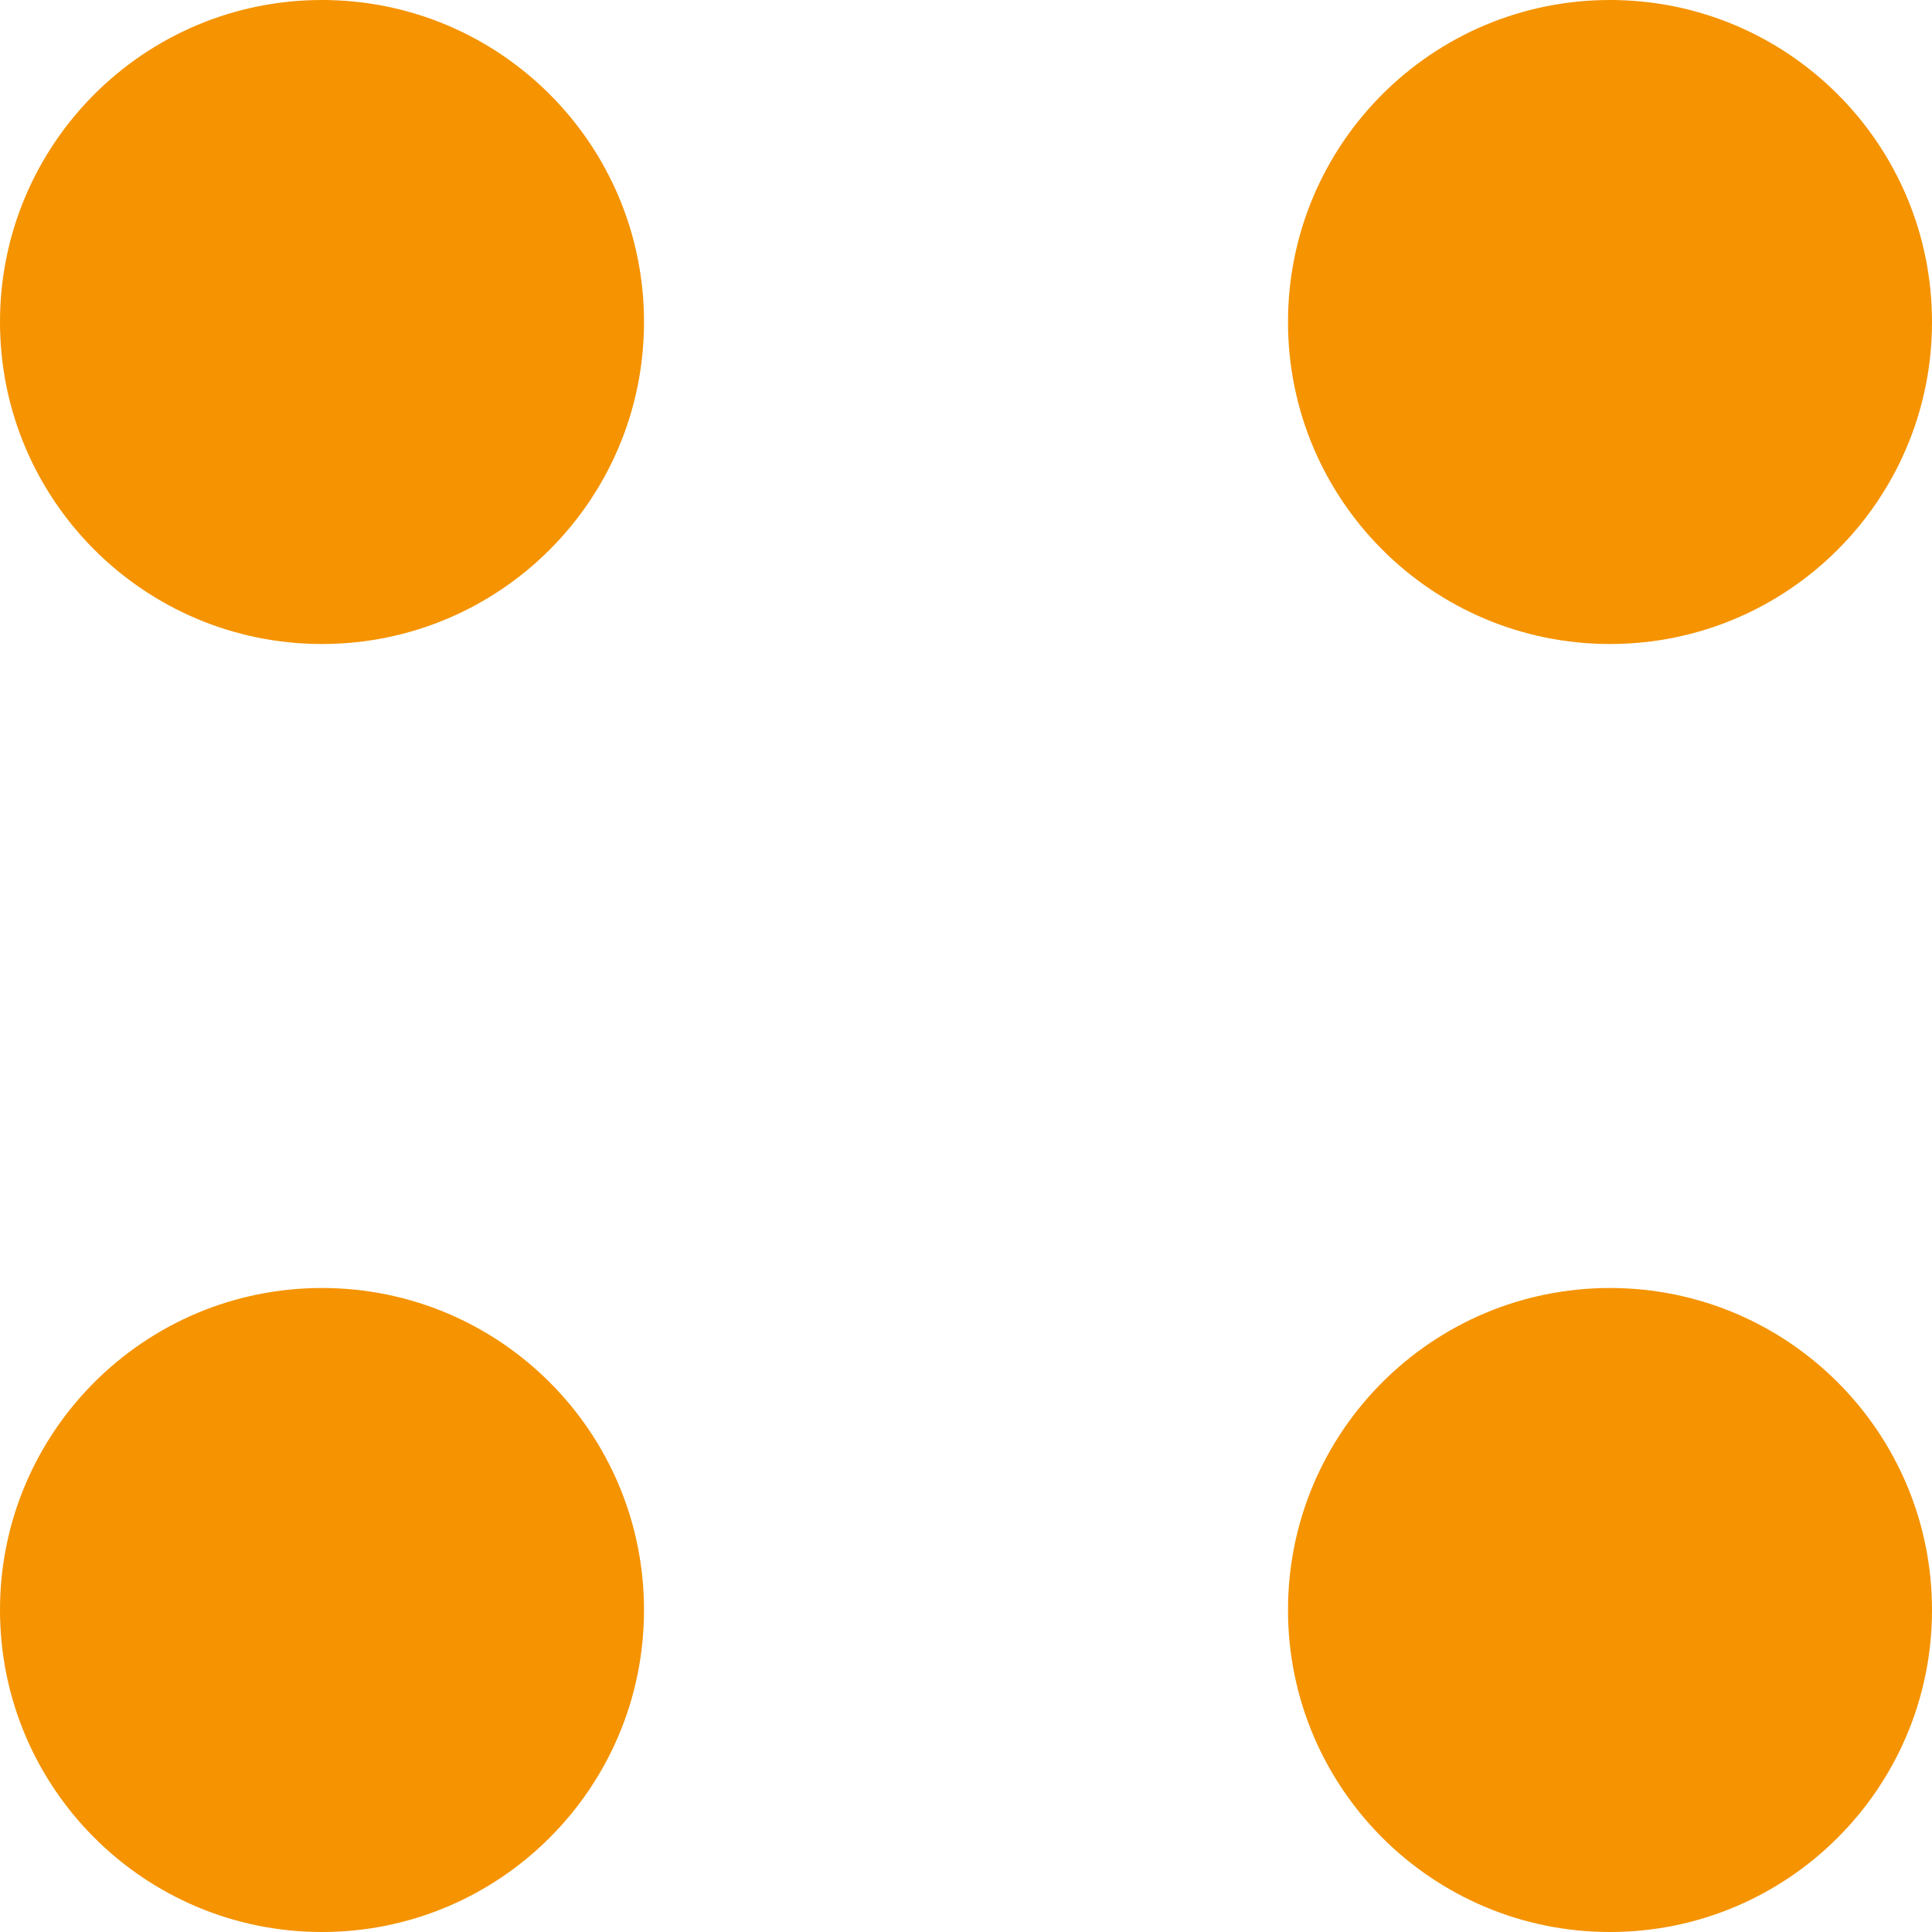
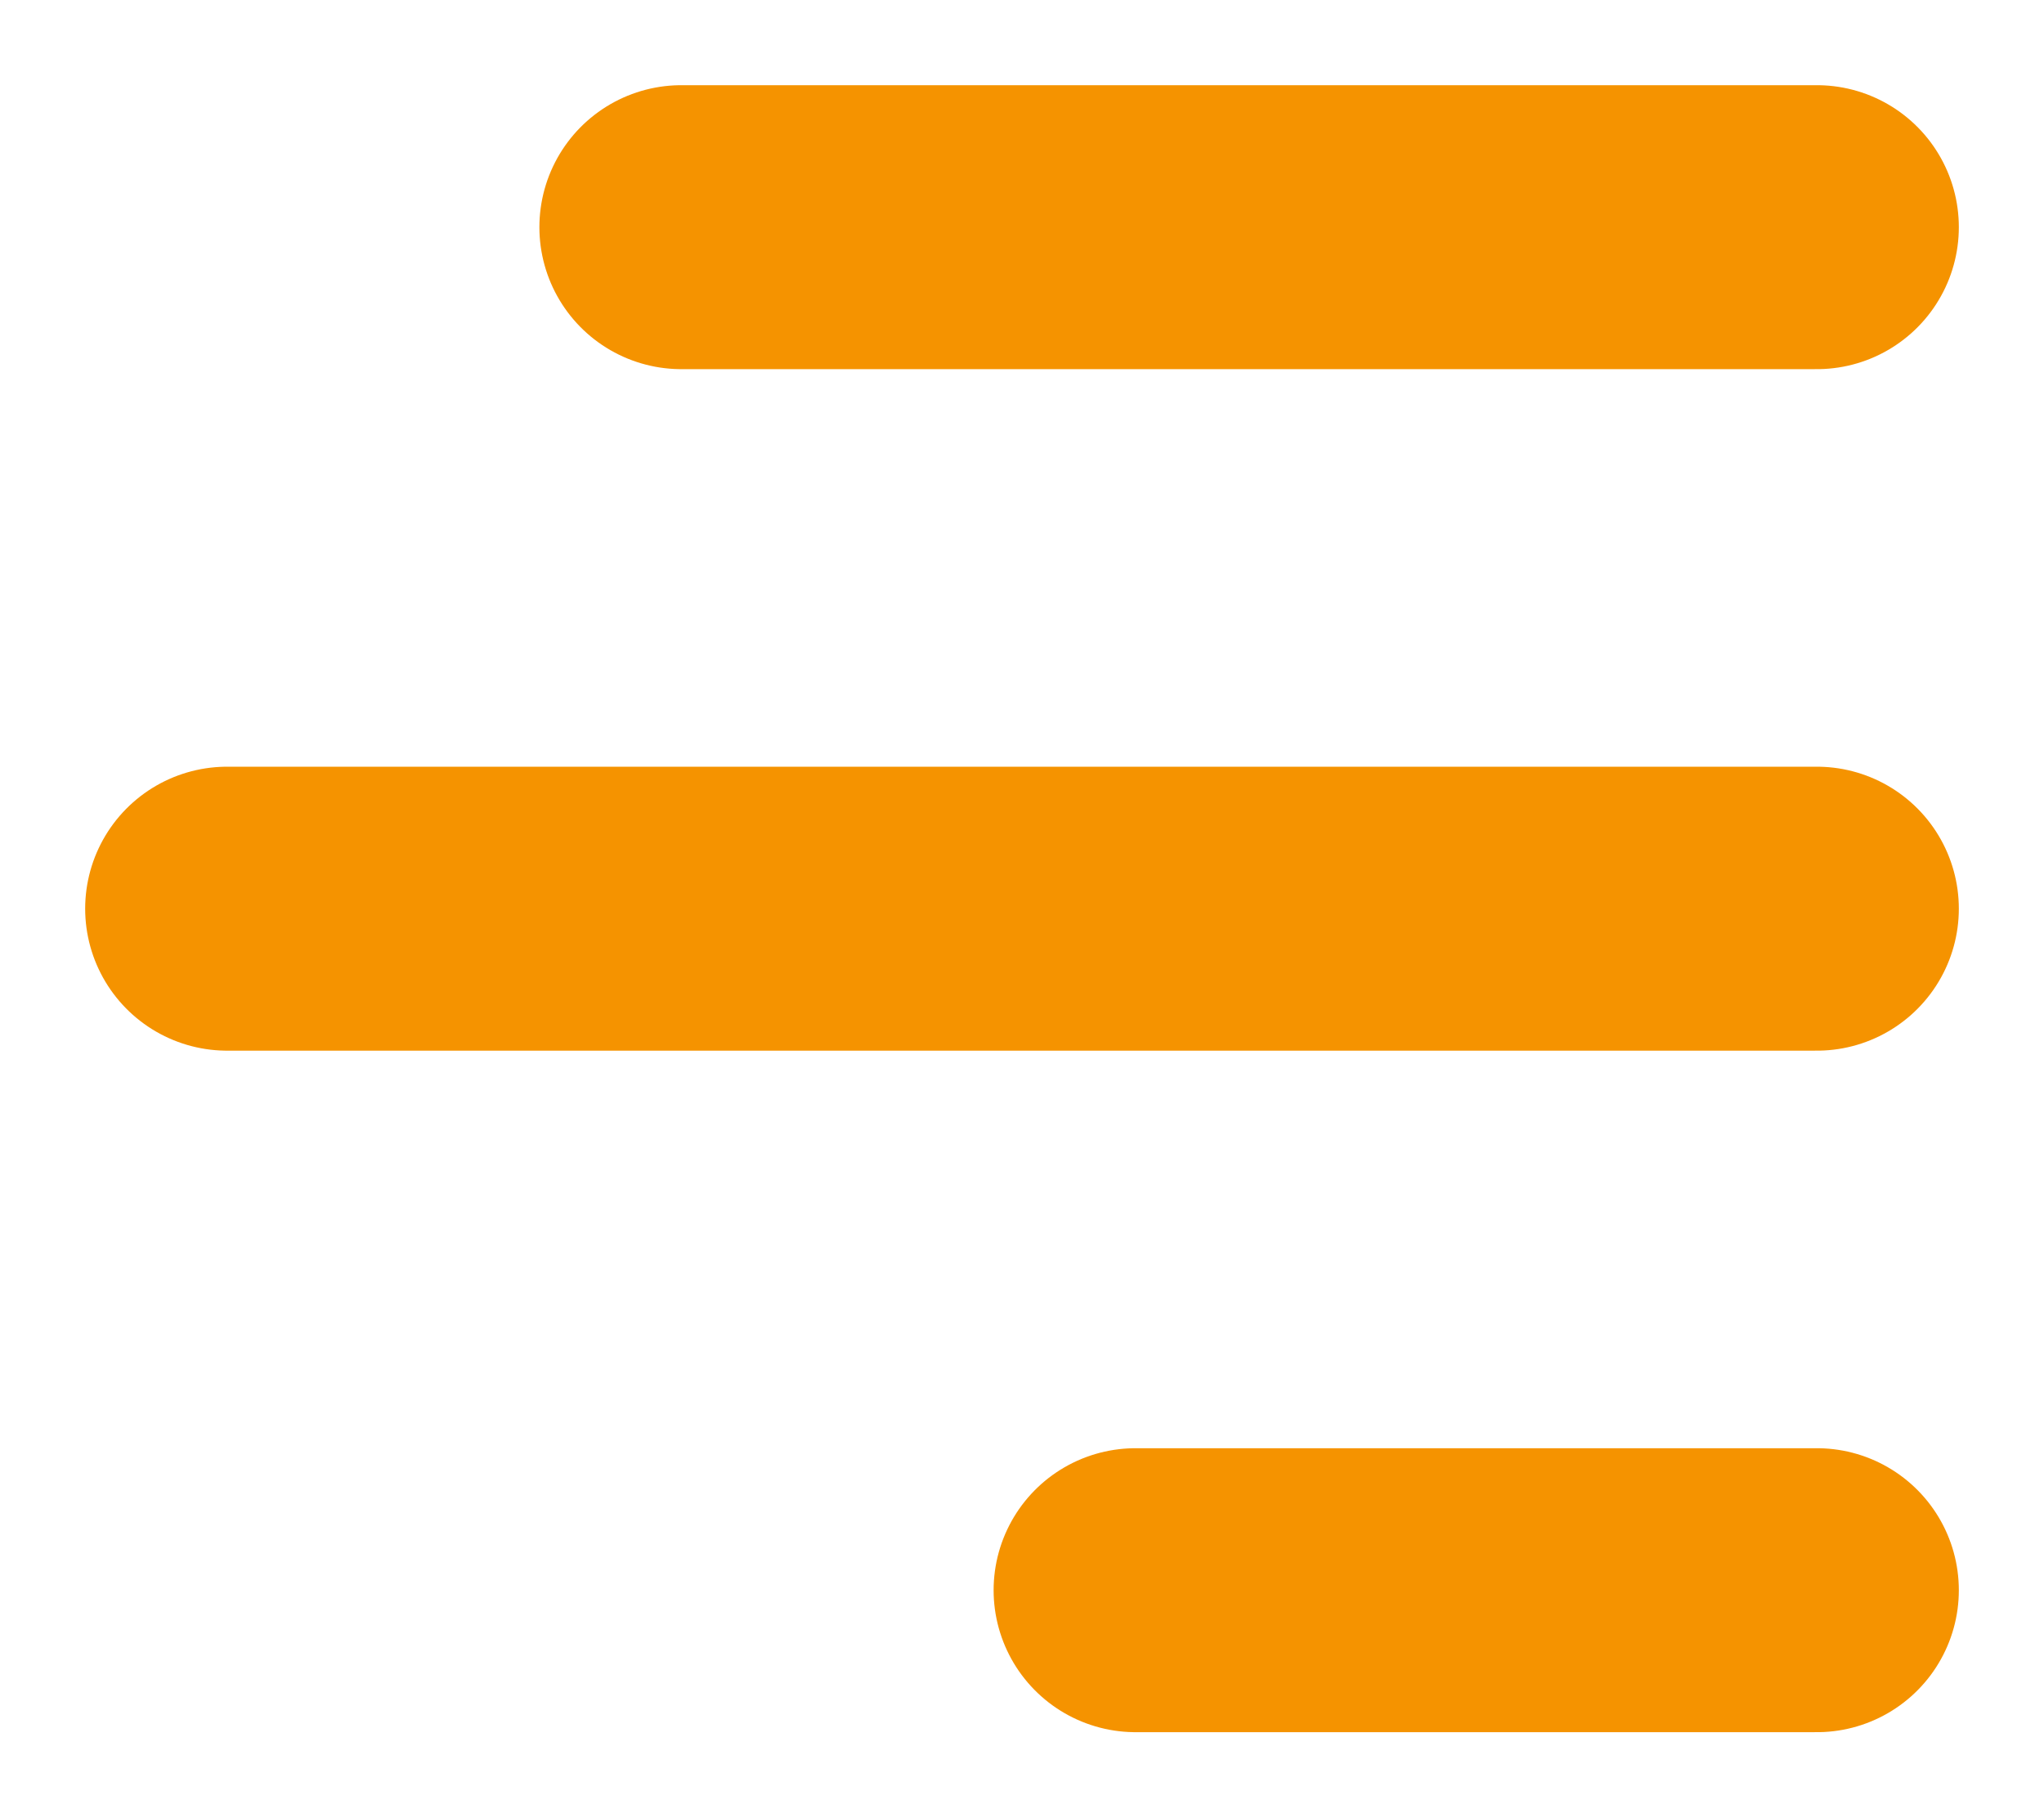
- <svg xmlns="http://www.w3.org/2000/svg" width="18" height="18" viewBox="0 0 18 18" fill="none">
-   <circle cx="15" cy="3" r="3" fill="#F59300" />
-   <circle cx="15" cy="15" r="3" fill="#F59300" />
-   <circle cx="3" cy="3" r="3" fill="#F59300" />
-   <circle cx="3" cy="15" r="3" fill="#F59300" />
+ <svg xmlns="http://www.w3.org/2000/svg" width="18" height="16" viewBox="0 0 18 16" fill="none">
+   <path d="M16 8H2M16 2H6M16 14H10" stroke="#F59300" stroke-width="2.5" stroke-linecap="round" />
</svg>
